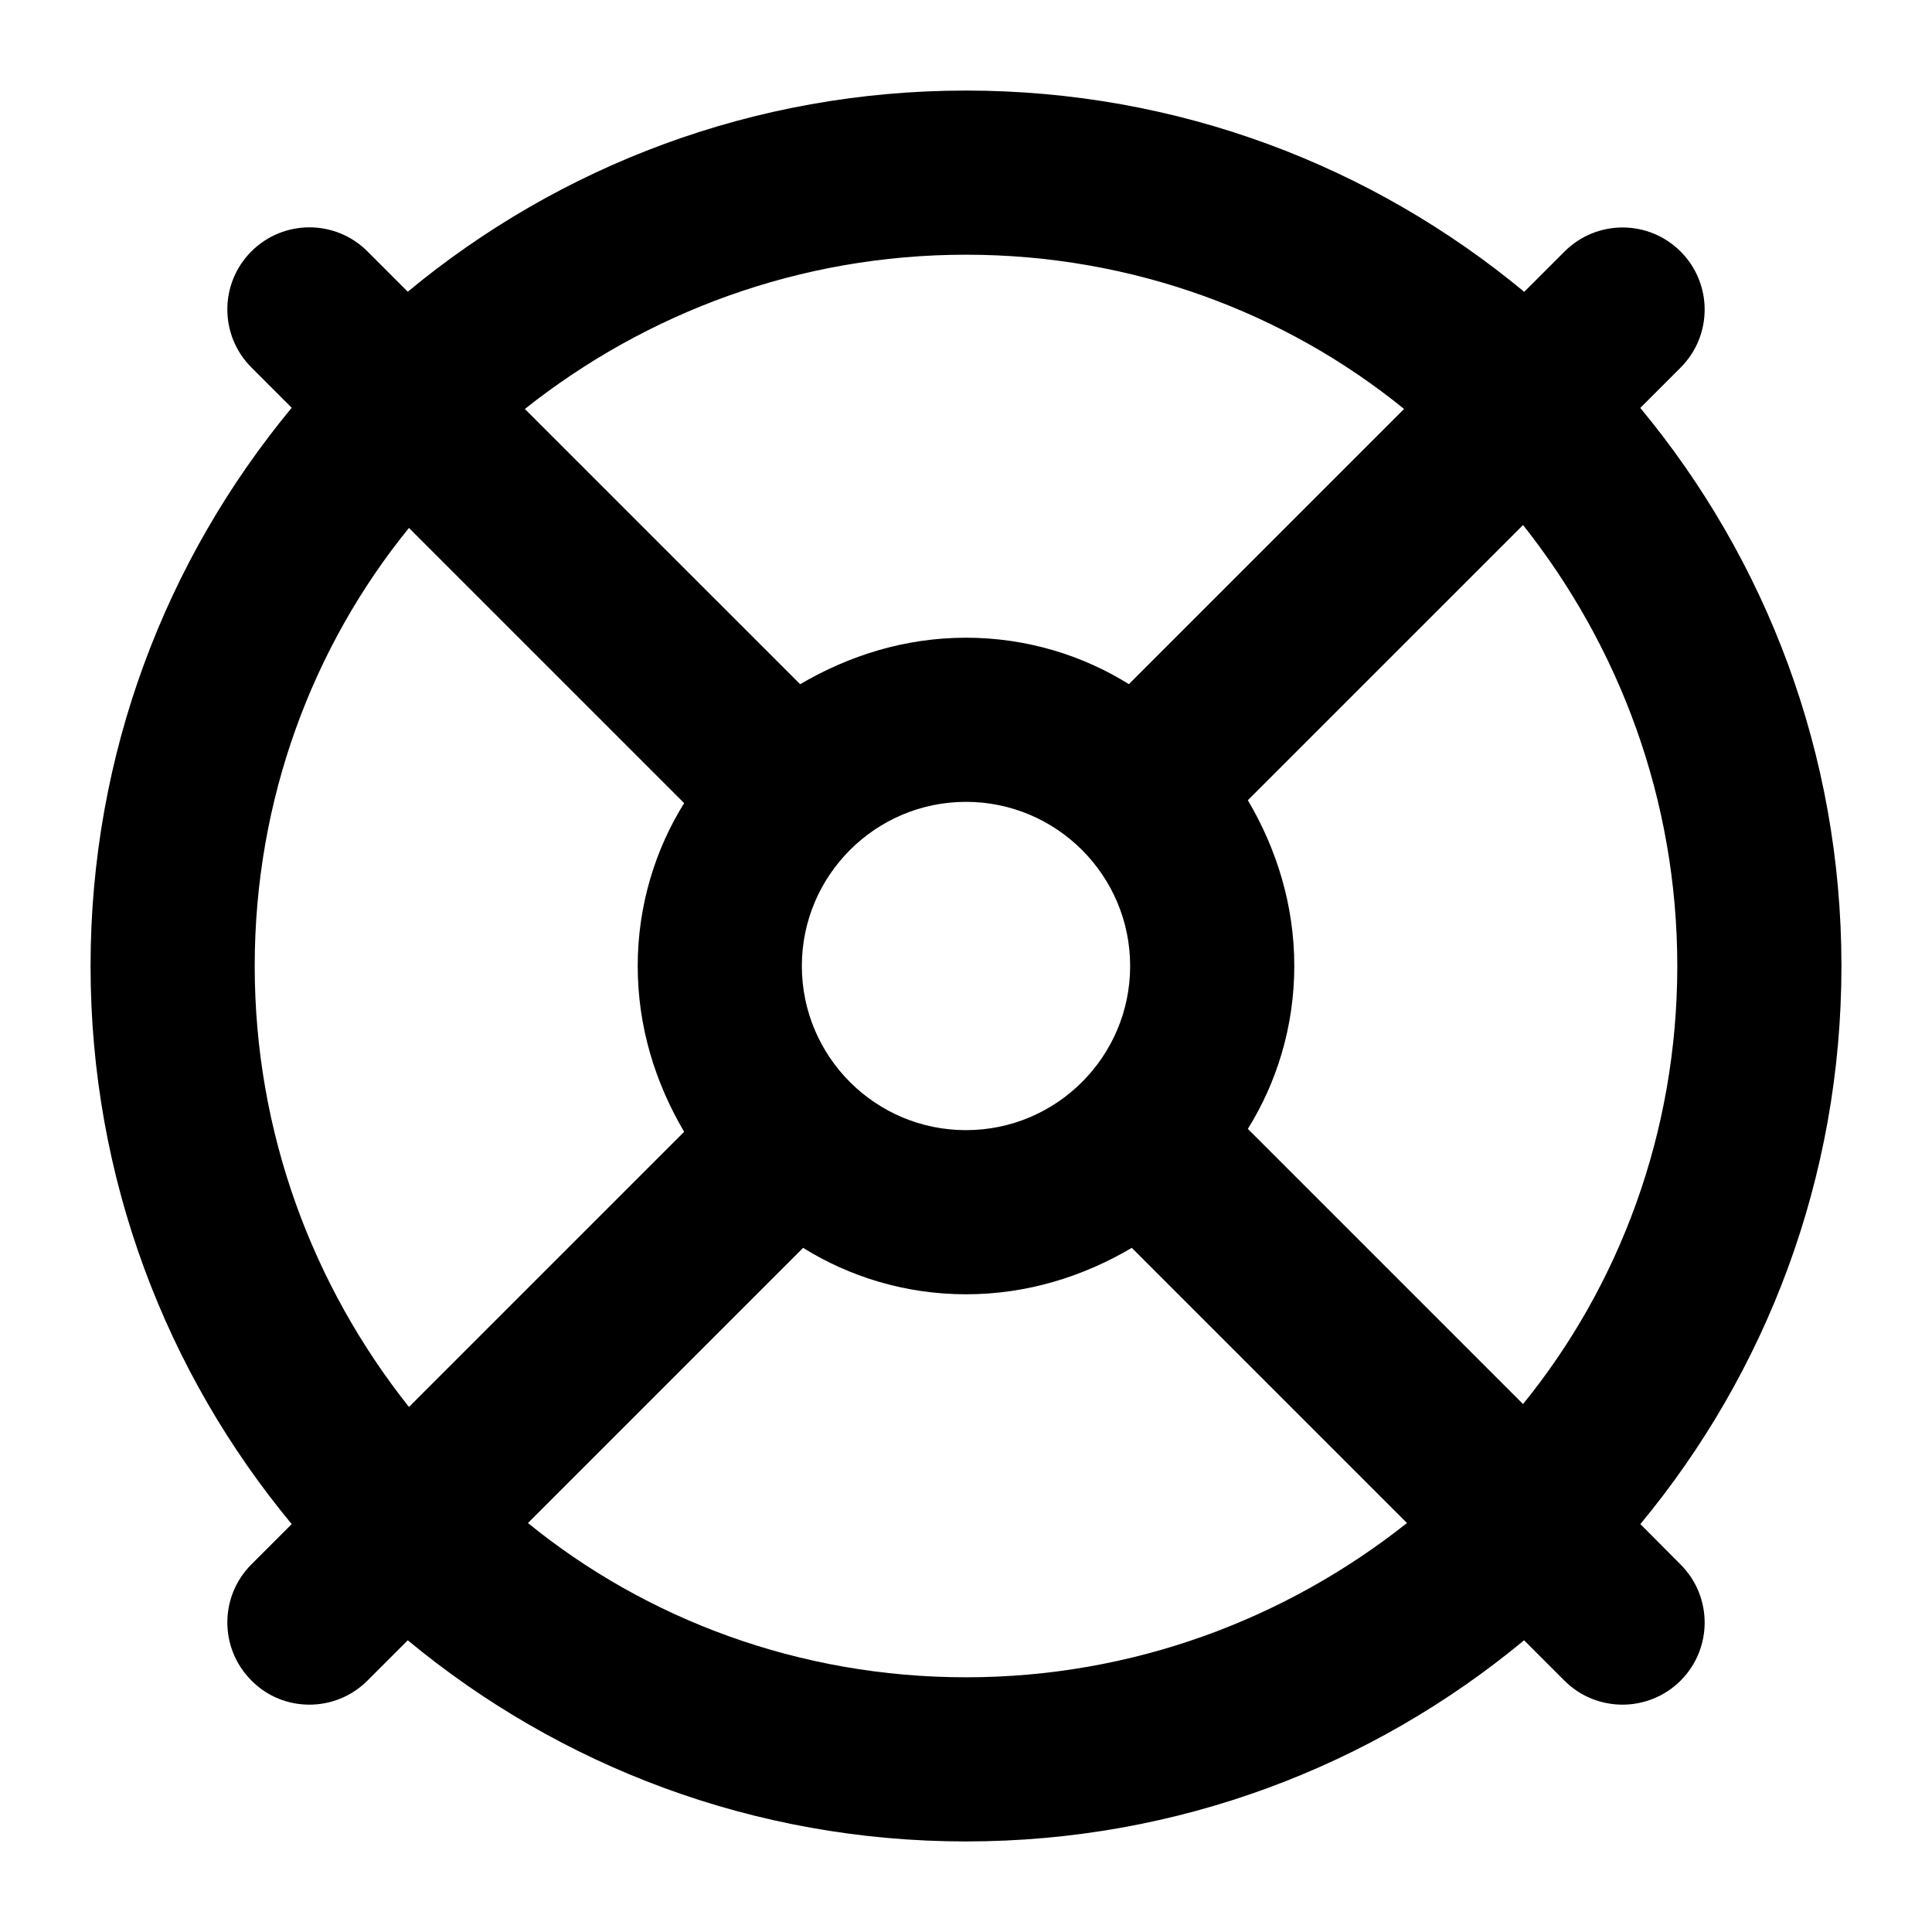
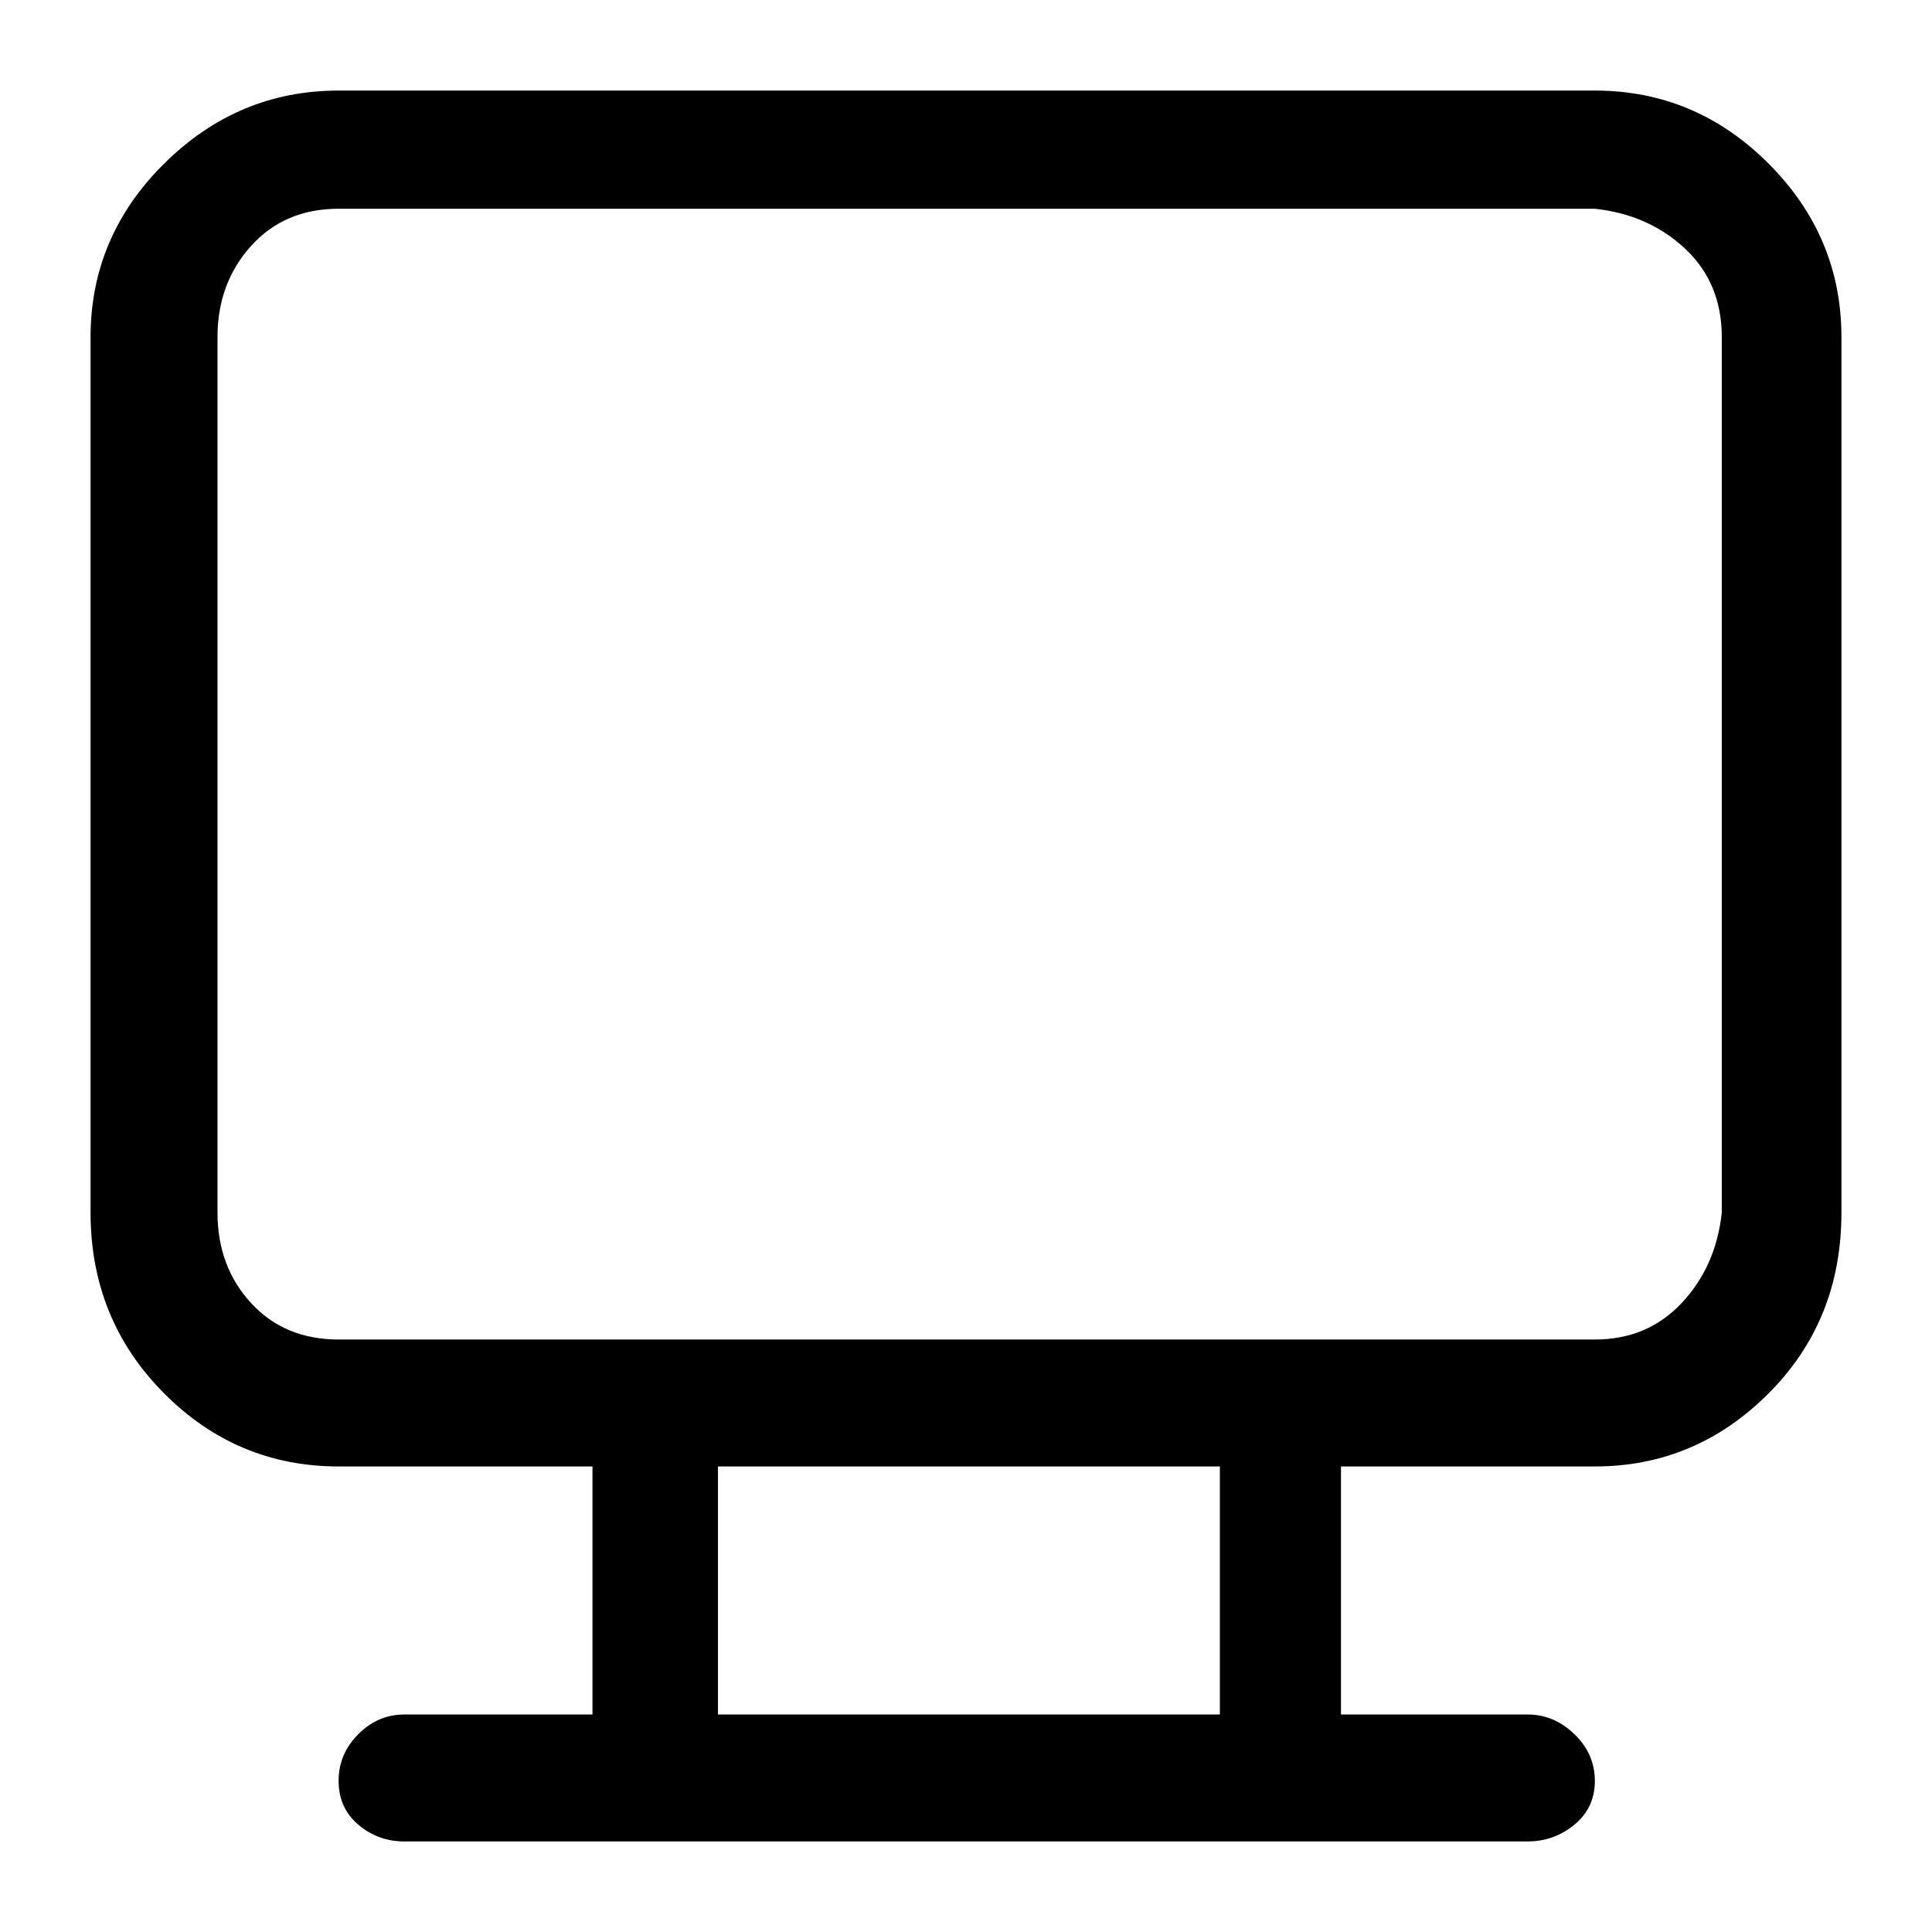
<svg xmlns="http://www.w3.org/2000/svg" viewBox="0 0 1024 1024" role="img">
-   <path fill="currentColor" d="M869.425 807.8C935.944 727.506 976.0 624.556 976.0 512C976.0 399.444 935.962 296.494 869.389 216.2L890.758 194.831C907.75 177.838 907.75 150.316 890.758 133.314C873.766 116.313 846.243 116.322 829.242 133.314L807.872 154.684C727.506 88.038 624.556 48 512 48C399.444 48 296.494 88.038 216.128 154.611L194.758 133.242C177.766 116.25 150.243 116.25 133.242 133.242C116.241 150.234 116.25 177.757 133.242 194.758L154.611 216.128C88.038 296.494 48.0 399.444 48.0 512C48.0 624.556 88.038 727.506 154.611 807.8L133.242 829.169C116.25 846.162 116.25 873.684 133.242 890.686C141.742 899.331 152.871 903.5 164 903.5C175.129 903.5 186.257 899.251 194.758 890.756L216.127 869.387C296.494 935.944 399.444 976 512 976C624.556 976 727.506 935.962 807.8 869.389L829.169 890.758C837.706 899.331 848.944 903.5 860 903.5C871.056 903.5 882.257 899.251 890.758 890.756C907.75 873.764 907.75 846.241 890.758 829.24L869.425 807.8ZM889 512C889 600.287 858.278 681.414 807.238 744.181L661.386 598.329C676.575 573.988 686 544.262 686 512C686 479.738 676.647 449.994 661.386 424.13L807.238 278.278C858.187 342.531 889 423.731 889 512ZM425 512C425 464.023 464.023 425 512 425C559.977 425 599 464.023 599 512C599 559.977 560.031 599 512 599C463.969 599 425 560.031 425 512ZM512 135C600.287 135 681.414 165.722 744.181 216.762L598.329 362.614C573.988 347.425 544.262 338 512 338C479.738 338 450.012 347.425 424.094 362.65L278.187 216.762C342.531 165.722 423.731 135 512 135ZM135 512C135 423.713 165.722 342.586 216.762 279.819L362.614 425.671C347.425 450.013 338 479.737 338 512C338 544.262 347.352 574.006 362.614 599.87L216.762 745.722C165.722 681.469 135 600.269 135 512ZM512 889C423.713 889 342.586 858.278 279.819 807.238L425.671 661.386C450.012 676.575 479.737 686 512 686C544.262 686 574.006 676.647 599.87 661.386L745.722 807.238C681.469 858.187 600.269 889 512 889Z" />
+   <path fill="currentColor" d="M179.467 48.0Q126.107 48.0 87.053 86.667Q48.0 125.333 48.0 178.693V642.693Q48.0 699.147 86.667 738.2Q125.333 777.253 179.467 777.253H314.027V908.72H214.267Q200.347 908.72 189.907 919.16Q179.467 929.6 179.467 943.907Q179.467 958.213 189.907 967.107Q200.347 976.0 214.267 976.0H809.733Q823.653 976.0 834.48 967.107Q845.307 958.213 845.307 943.907Q845.307 929.6 834.48 919.16Q823.653 908.72 809.733 908.72H710.747Q710.747 907.947 710.747 777.253H845.307Q898.667 777.253 937.333 738.587Q976.0 699.92 976.0 642.693V178.693Q976.0 125.333 937.333 86.667Q898.667 48.0 845.307 48.0ZM646.56 777.253V908.72H380.533Q380.533 907.947 380.533 777.253ZM115.28 178.693Q115.28 150.08 133.067 130.36Q150.853 110.64 179.467 110.64H845.307Q873.92 113.733 893.253 131.907Q912.587 150.08 912.587 178.693V642.693Q909.493 671.307 891.32 690.64Q873.147 709.973 845.307 709.973H179.467Q150.853 709.973 133.067 690.64Q115.28 671.307 115.28 642.693Z" />
</svg>
